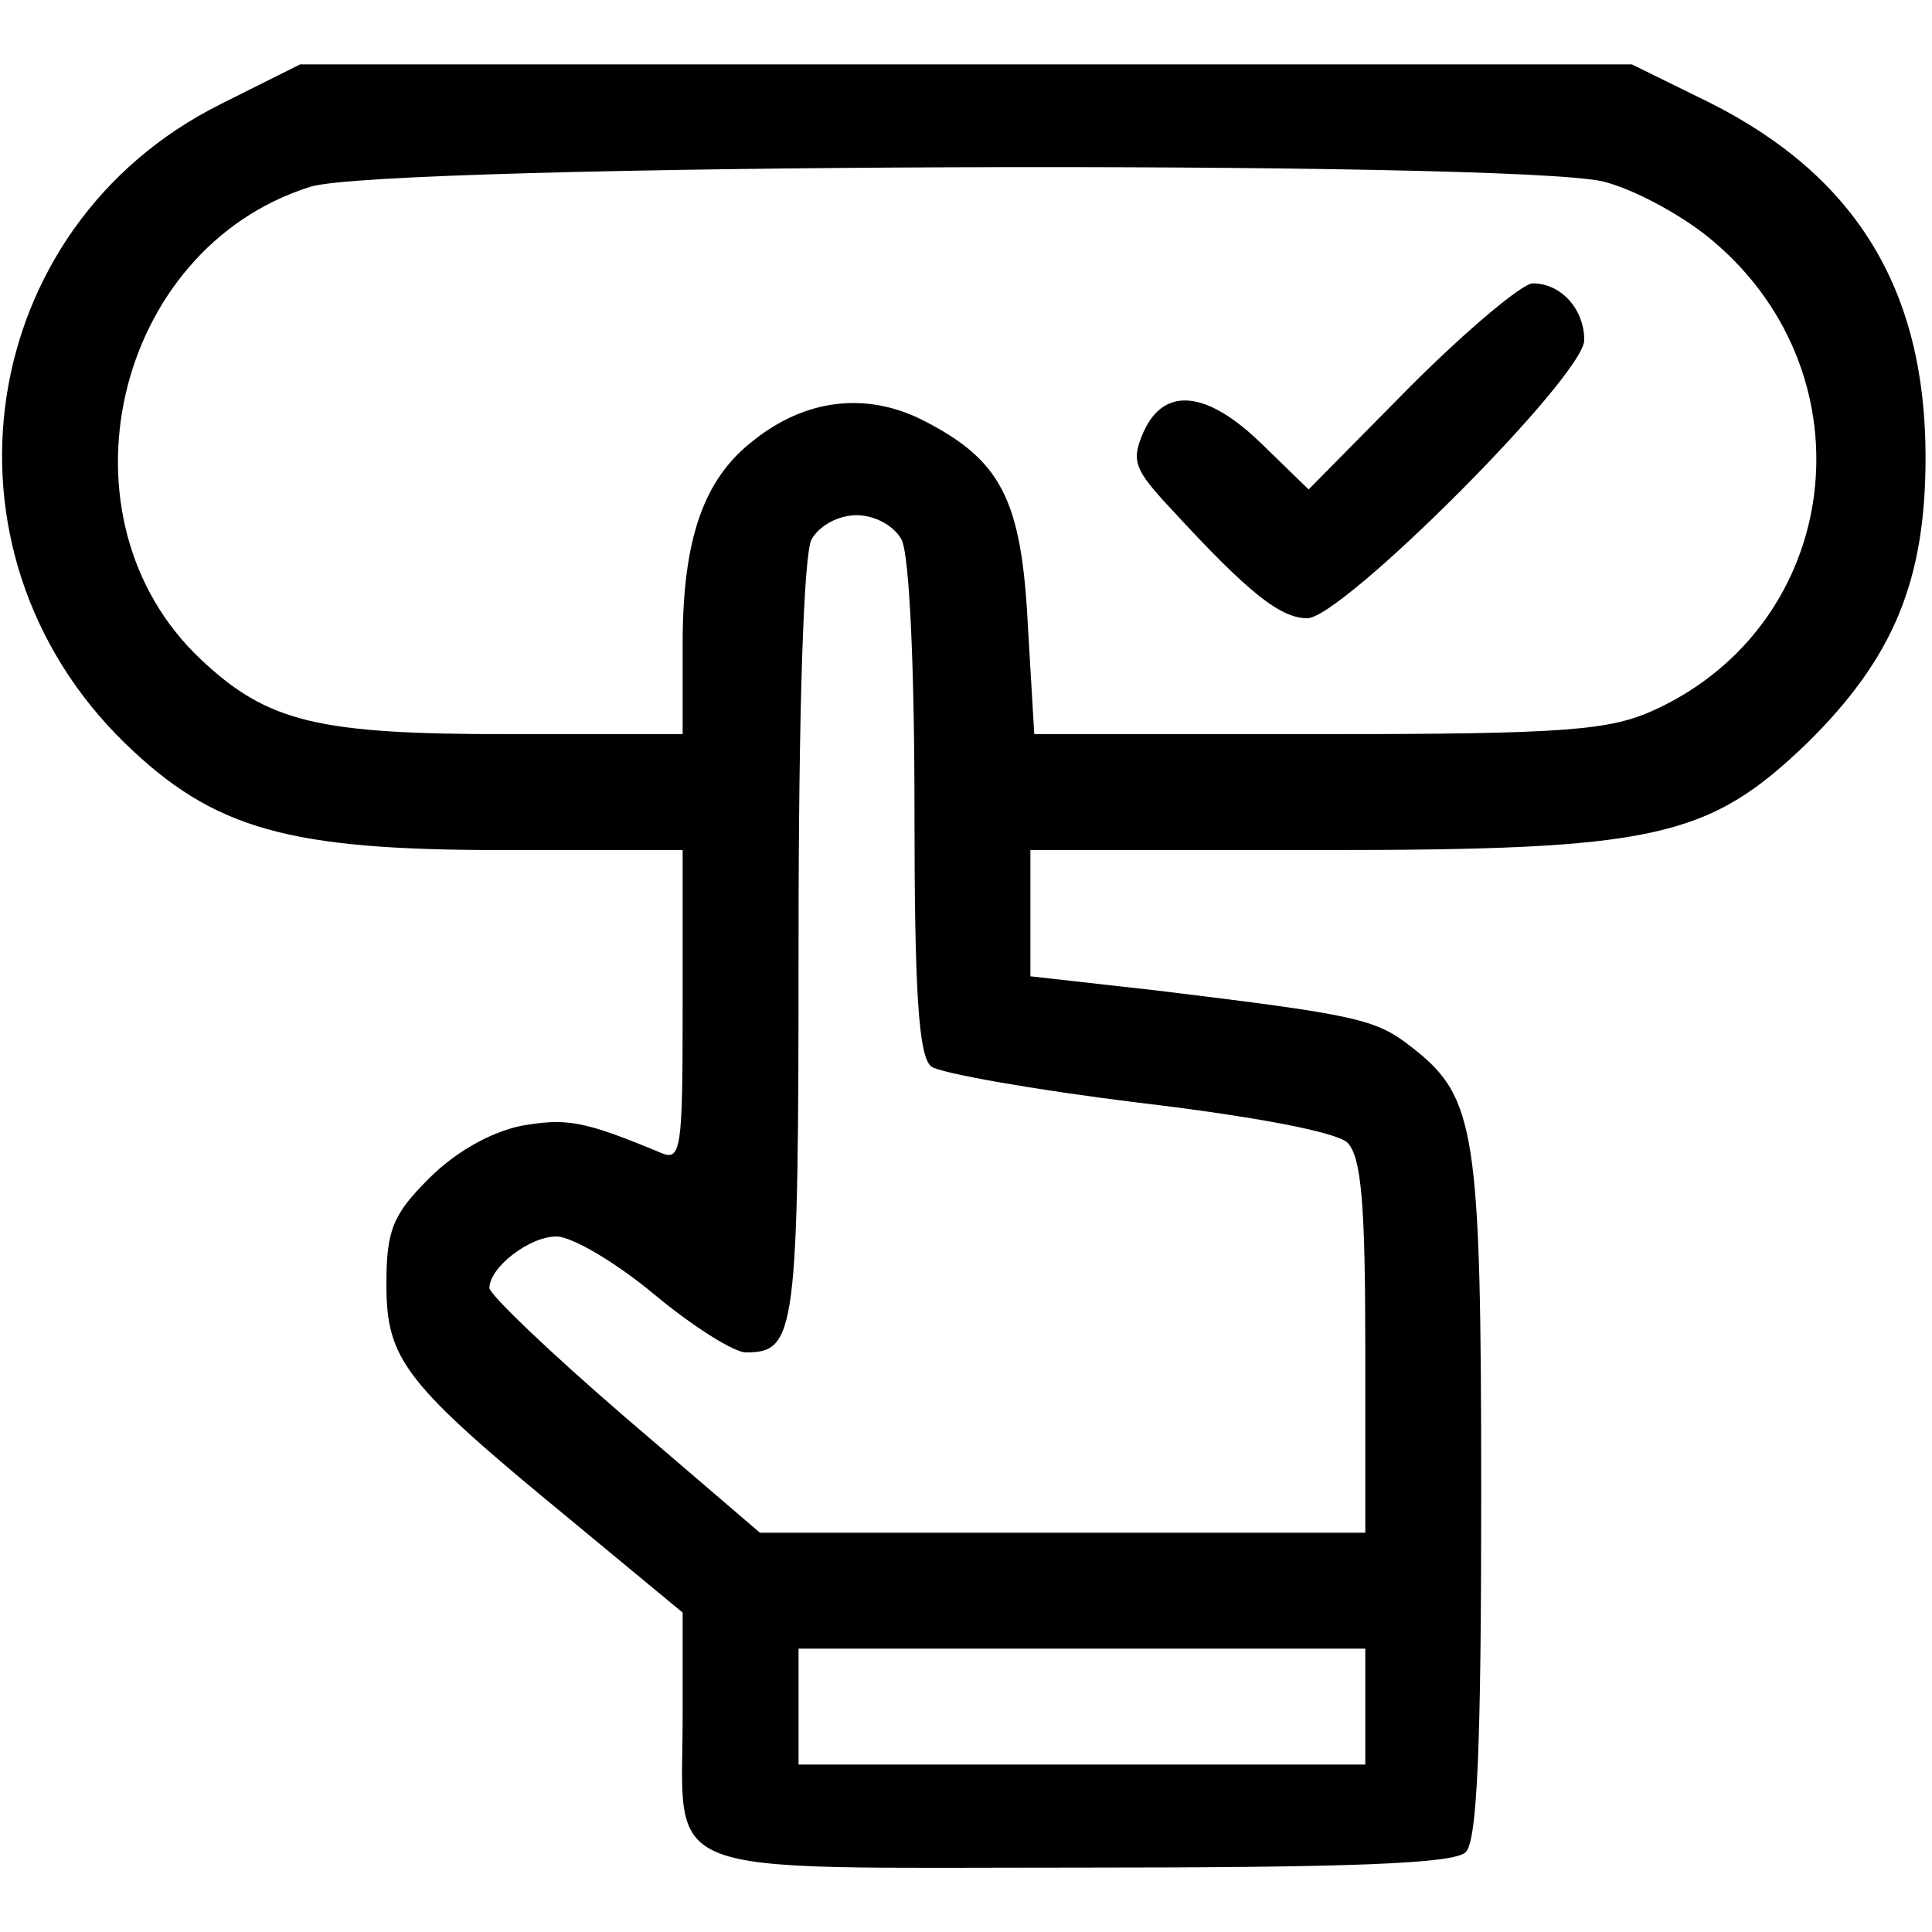
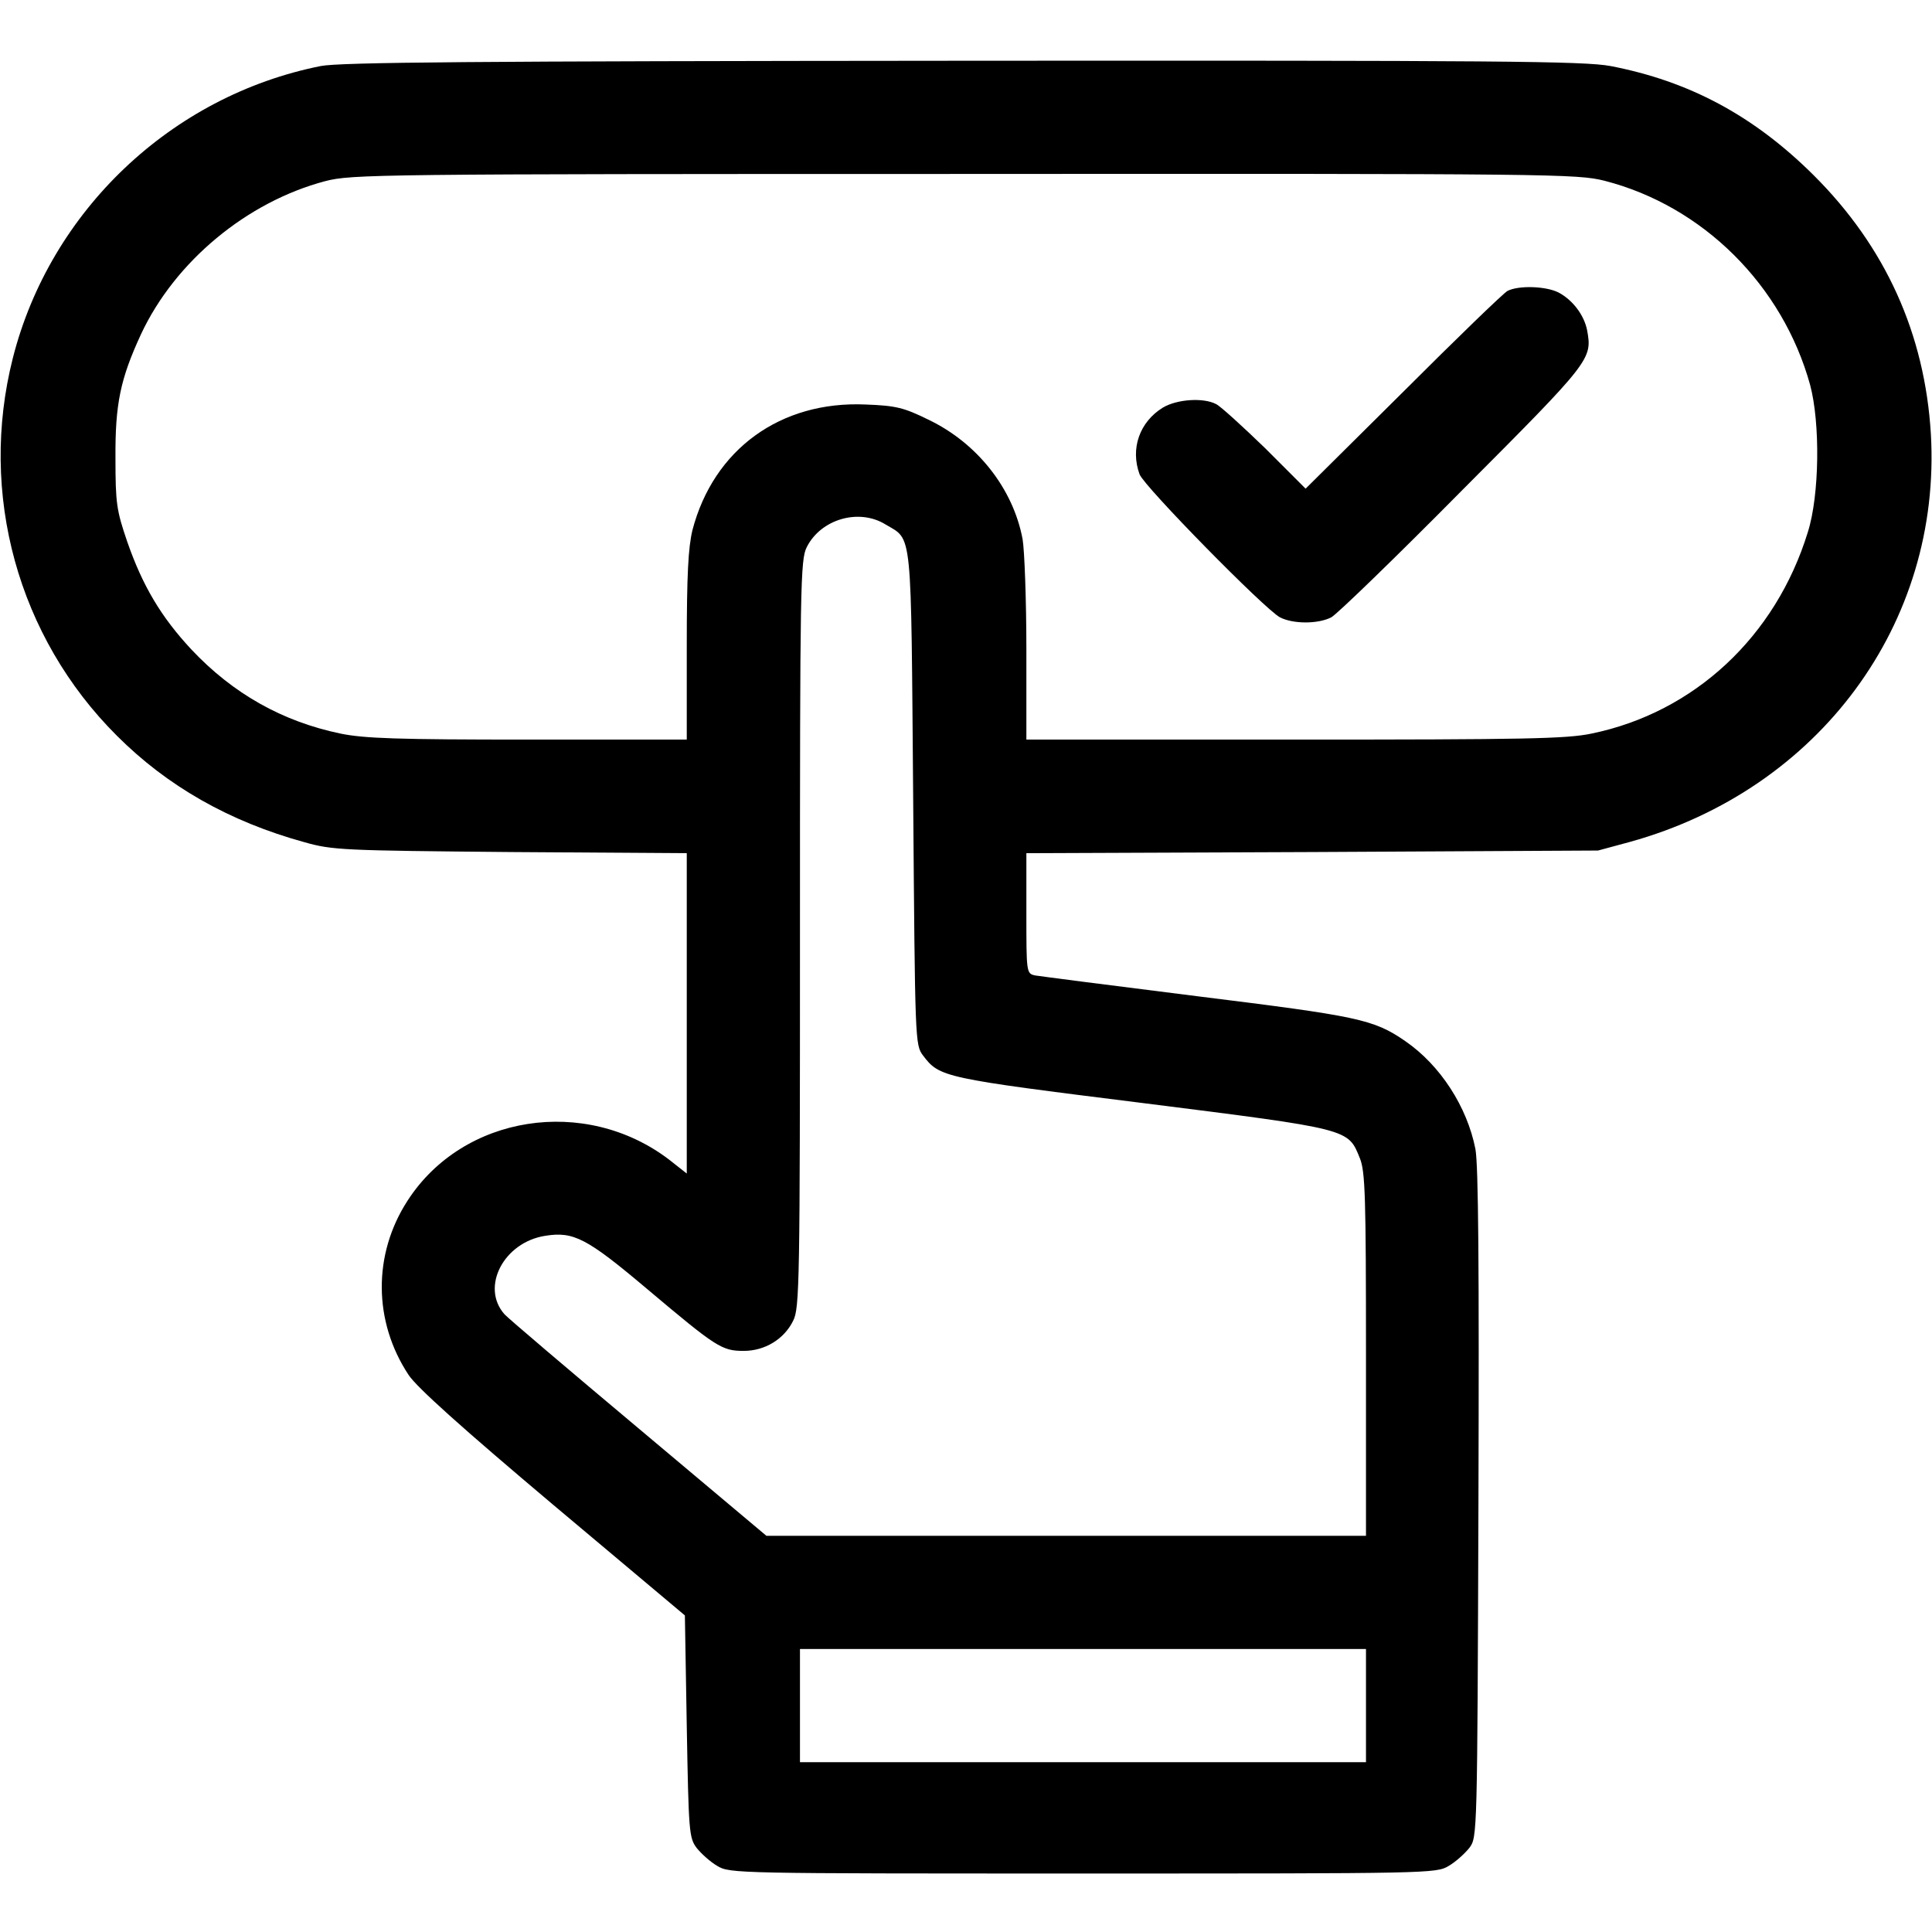
- <svg xmlns="http://www.w3.org/2000/svg" version="1.0" width="150px" height="150px" viewBox="0 0 150 150" preserveAspectRatio="xMidYMid meet">
-   <g transform="translate(0,150) scale(0.1,-0.1)" fill="#000000" stroke="none">
-     <path d="M171 1419 c-190 -95 -228 -346 -74 -496 69 -67 127 -83 293 -83 l140 0 0 -121 c0 -111 -1 -121 -17 -114 -60 25 -73 27 -108 21 -24 -5 -51 -20 -72 -41 -28 -28 -33 -40 -33 -82 0 -59 14 -77 143 -183 l87 -72 0 -80 c0 -128 -26 -118 308 -118 211 0 291 3 300 12 9 9 12 84 12 275 0 286 -4 311 -54 350 -28 22 -42 25 -198 44 l-98 11 0 49 0 49 225 0 c260 0 301 9 378 83 67 66 92 126 92 222 0 130 -54 218 -167 275 l-61 30 -517 0 -517 0 -62 -31z m1074 -60 c24 -6 63 -27 86 -47 123 -105 99 -296 -46 -363 -35 -16 -67 -19 -261 -19 l-221 0 -5 85 c-5 98 -21 128 -82 159 -44 22 -91 16 -131 -16 -39 -30 -55 -77 -55 -158 l0 -70 -135 0 c-148 0 -187 9 -239 58 -116 109 -68 319 85 367 57 18 935 21 1004 4z m-545 -278 c6 -12 10 -98 10 -209 0 -140 3 -192 13 -200 6 -5 79 -18 160 -28 93 -11 154 -23 163 -31 11 -11 14 -48 14 -159 l0 -144 -235 0 -235 0 -105 90 c-58 50 -105 95 -105 100 0 16 31 40 52 40 12 0 46 -20 76 -45 30 -25 62 -45 71 -45 39 0 41 14 41 318 0 183 4 301 10 313 6 11 21 19 35 19 14 0 29 -8 35 -19z m360 -906 l0 -45 -220 0 -220 0 0 45 0 45 220 0 220 0 0 -45z" />
-     <path d="M1095 1200 l-79 -80 -36 35 c-43 42 -76 45 -92 10 -10 -23 -8 -29 23 -62 58 -63 83 -83 104 -83 27 0 215 188 215 216 0 24 -18 44 -40 44 -8 0 -51 -36 -95 -80z" />
+ <svg xmlns="http://www.w3.org/2000/svg" version="1.0" width="512px" height="512px" viewBox="0 0 512 512" preserveAspectRatio="xMidYMid meet">
+   <g transform="translate(0,512) scale(0.1,-0.1)" fill="#000000" stroke="none">
+     <path d="M850 4945 c-396 -79 -717 -384 -816 -774 -91 -359 13 -739 276 -1001 133 -133 297 -227 497 -282 74 -21 102 -22 546 -26 l467 -3 0 -425 0 -424 -47 37 c-222 169 -546 119 -693 -109 -92 -142 -91 -320 3 -462 22 -33 140 -139 382 -343 l350 -294 5 -294 c5 -279 6 -295 26 -322 12 -15 36 -37 55 -48 33 -20 52 -20 969 -20 917 0 936 0 969 20 19 11 43 33 55 48 21 28 21 32 24 910 2 630 0 899 -8 942 -22 112 -93 222 -186 286 -84 58 -125 66 -552 119 -224 28 -417 53 -429 55 -23 5 -23 8 -23 165 l0 159 758 3 757 4 85 23 c501 139 826 579 797 1081 -16 265 -120 496 -311 686 -159 158 -330 249 -538 289 -70 13 -292 15 -1717 14 -1302 -1 -1649 -4 -1701 -14z m3402 -304 c261 -67 472 -277 545 -541 27 -101 25 -292 -6 -390 -85 -277 -301 -478 -573 -534 -66 -14 -177 -16 -788 -16 l-710 0 0 239 c0 131 -5 263 -10 292 -25 134 -120 255 -250 317 -65 32 -86 37 -166 40 -226 10 -403 -119 -459 -333 -11 -46 -15 -117 -15 -307 l0 -248 -420 0 c-346 0 -435 3 -498 16 -153 32 -284 105 -395 223 -80 86 -129 168 -170 286 -28 82 -31 101 -31 220 -1 145 13 211 68 330 90 192 280 350 488 405 70 18 133 19 1694 19 1569 1 1623 0 1696 -18z m-1905 -911 c72 -43 67 -2 73 -726 5 -644 5 -653 26 -681 44 -58 52 -60 581 -126 555 -70 545 -68 577 -147 14 -35 16 -102 16 -520 l0 -480 -794 0 -795 0 -338 284 c-186 156 -346 292 -356 303 -64 72 -2 191 108 208 75 12 110 -6 270 -141 184 -155 198 -164 256 -164 56 0 107 31 131 80 17 33 18 102 18 1025 0 923 1 992 18 1025 37 74 138 104 209 60z m1273 -3130 l0 -150 -750 0 -750 0 0 150 0 150 750 0 750 0 0 -150z" />
+     <path d="M3995 4349 c-11 -6 -136 -127 -277 -268 l-258 -256 -107 107 c-60 58 -118 111 -130 117 -34 18 -104 13 -141 -9 -62 -38 -87 -109 -62 -177 12 -32 331 -357 372 -379 35 -18 101 -18 136 0 15 8 172 160 348 338 341 342 344 346 330 423 -8 40 -38 80 -76 100 -34 17 -106 19 -135 4z" />
  </g>
</svg>
